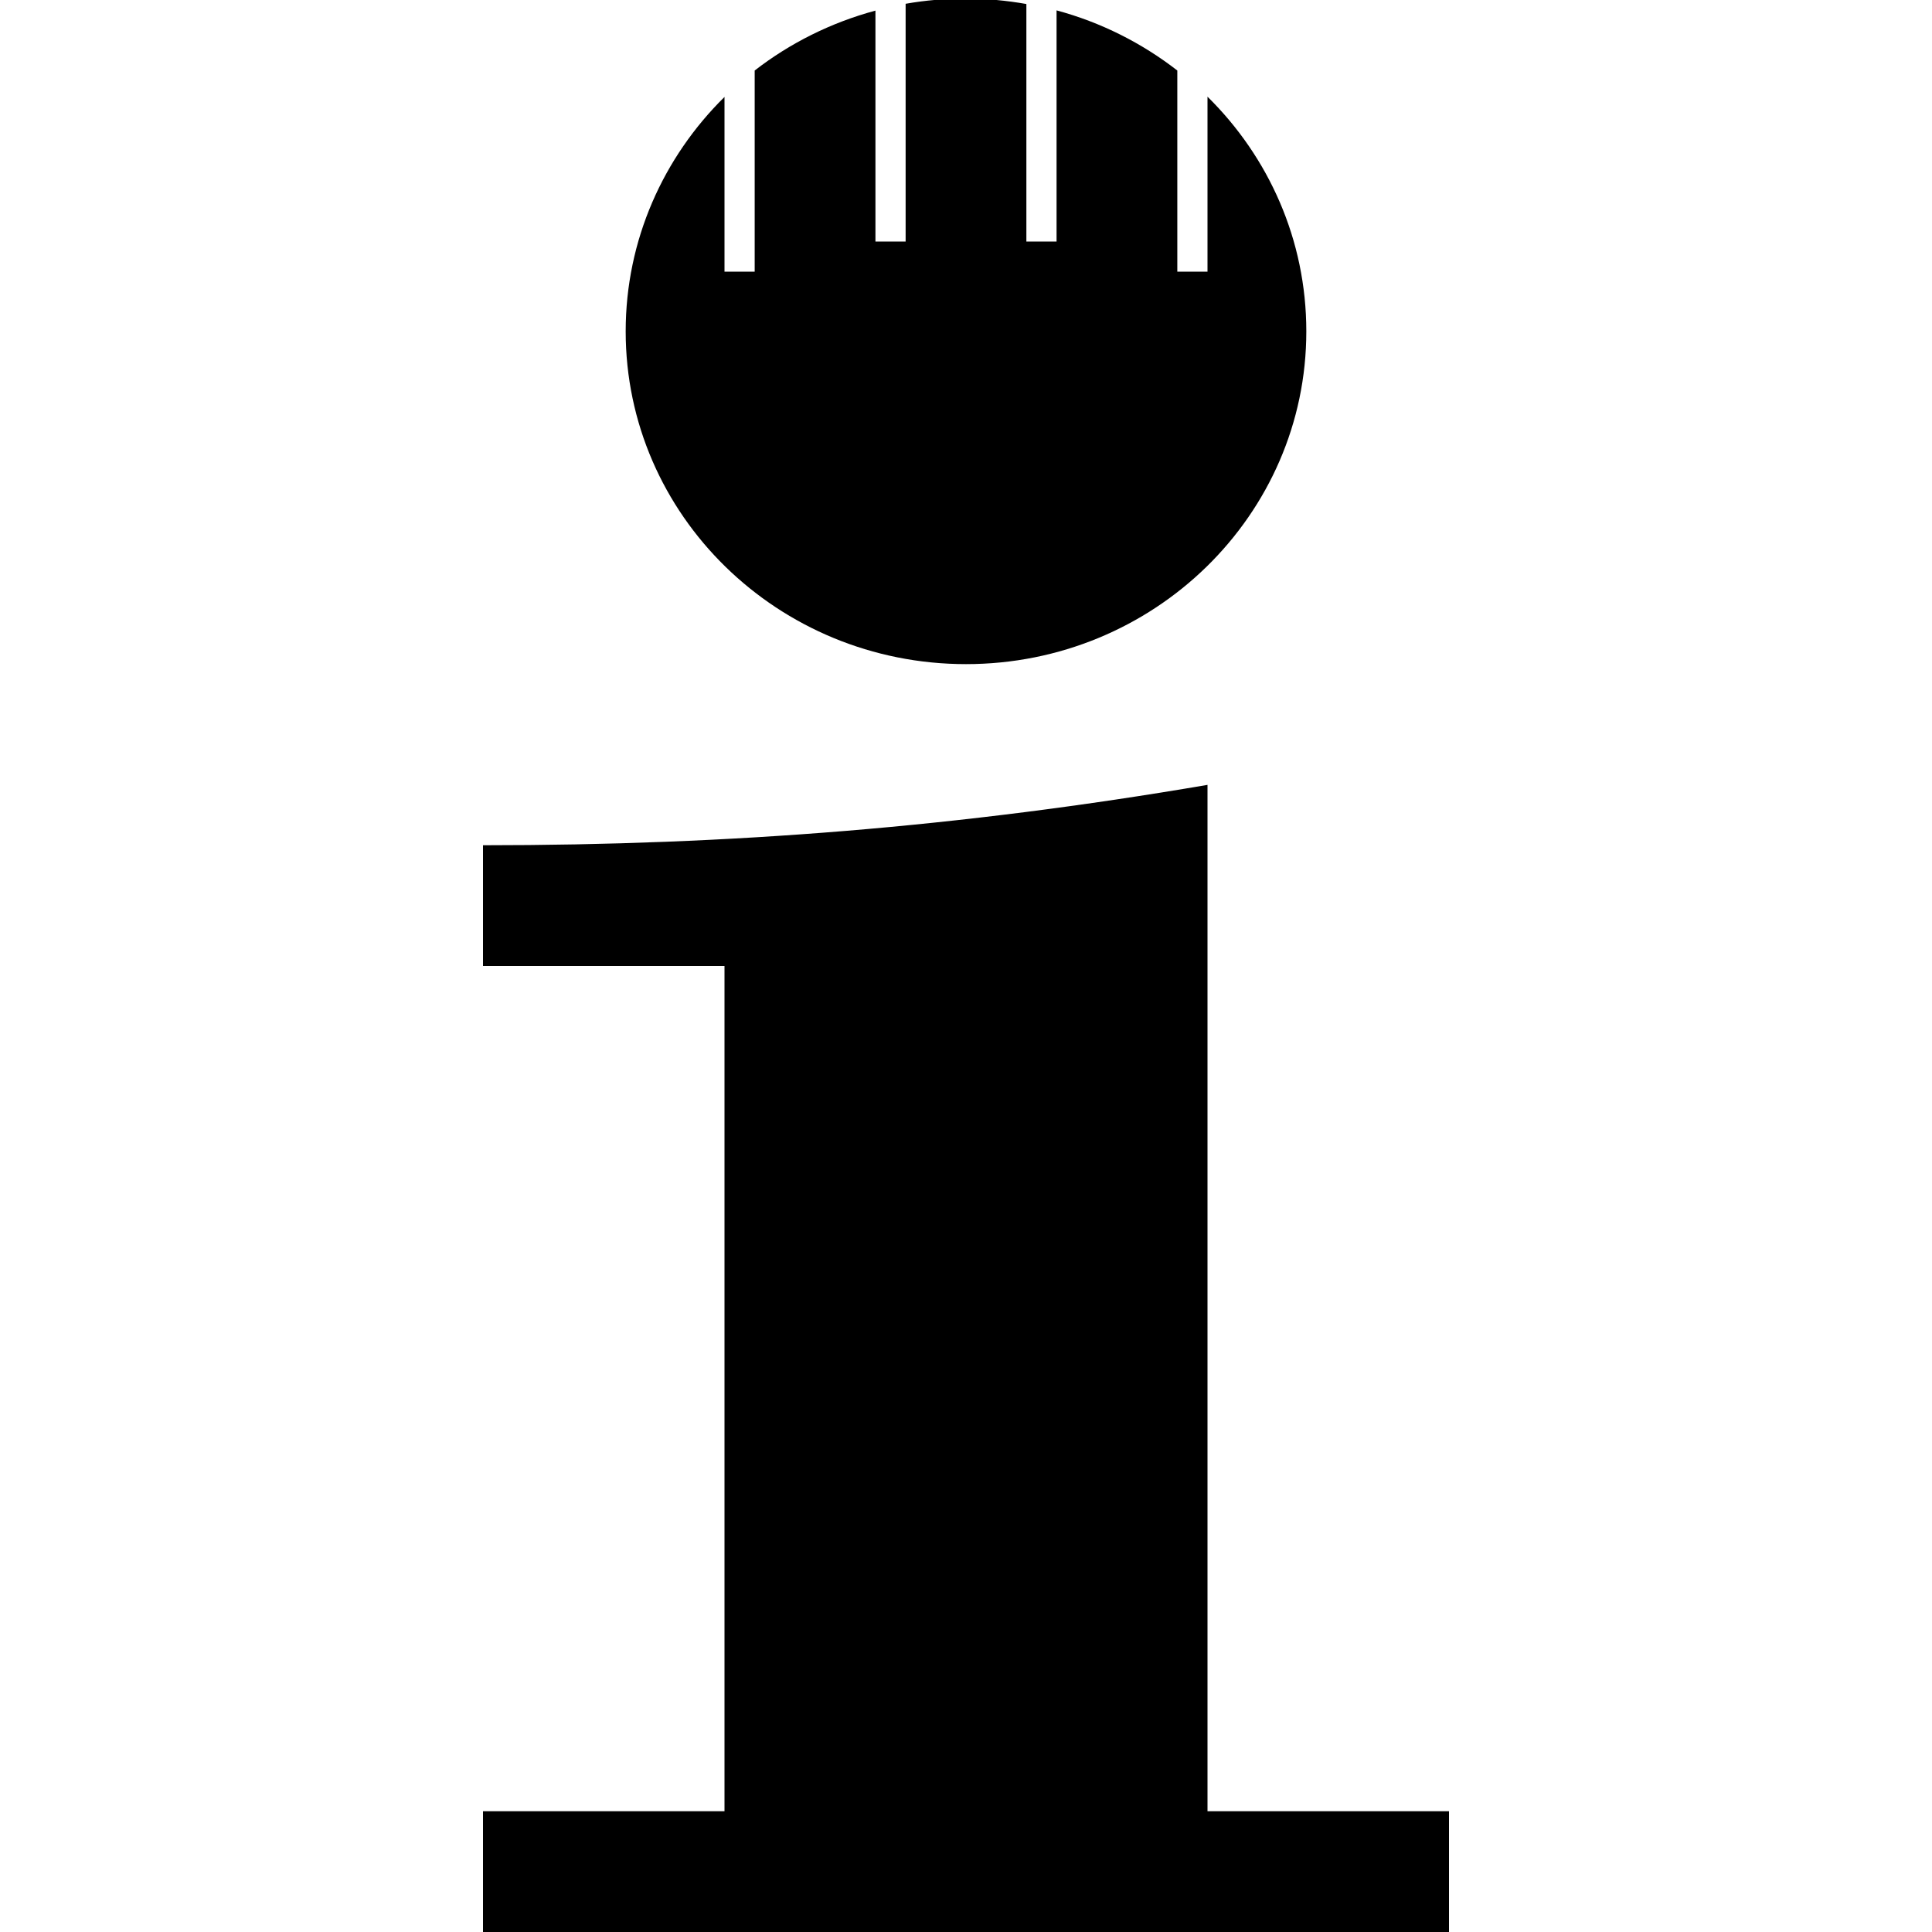
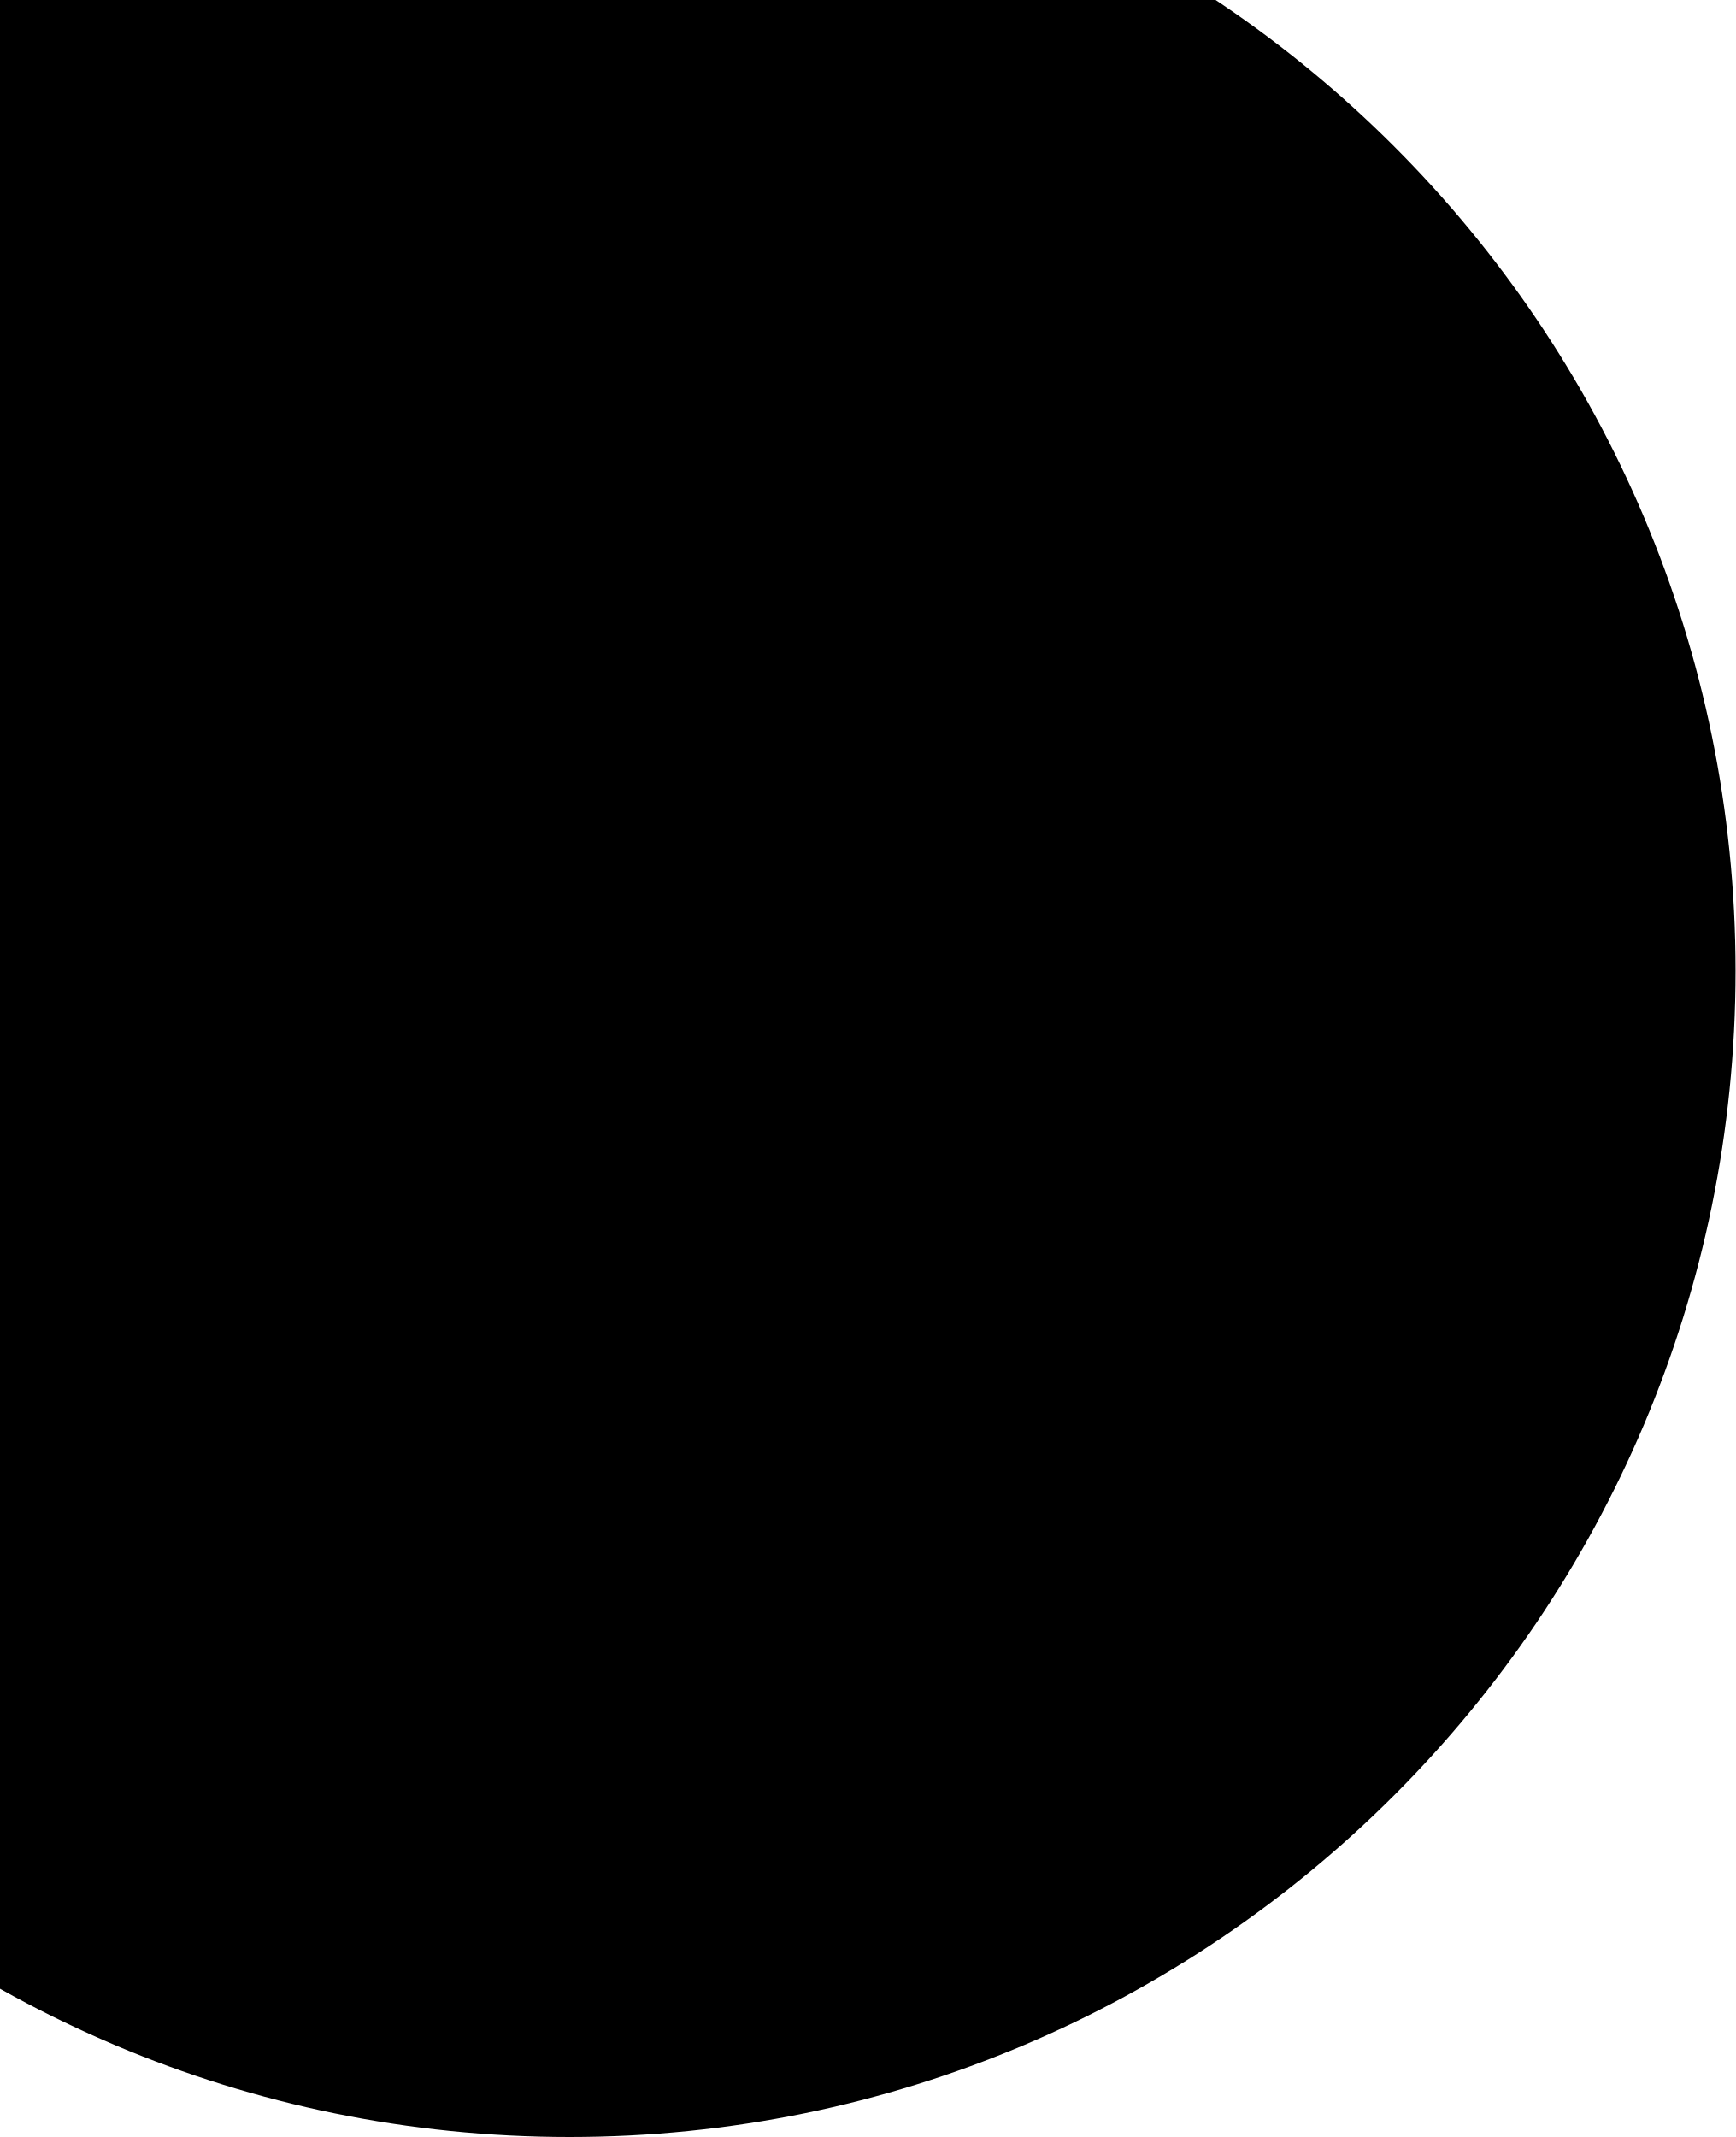
- <svg xmlns="http://www.w3.org/2000/svg" width="256" height="256" id="svg2" version="1.1">
+ <svg xmlns="http://www.w3.org/2000/svg" width="160" height="197" id="svg2" version="1.1">
  <defs id="defs4" />
-   <g id="layer1" transform="translate(0,-796.3622)">
-     <path style="fill:#000000;stroke:none" d="m 160,104 c -32.768,5.595 -63.106,8 -96,8 l 0,16 32,0 0,112 -32,0 0,16 32,0 64,0 32,0 0,-16 -32,0 z" transform="translate(0,796.3622)" id="rect2995" />
-     <path style="fill:#000000;stroke:none" d="m 128,-0.188 c -2.732,0 -5.402,0.232 -8,0.688 l 0,31.5 -4,0 0,-30.594 c -5.904,1.591 -11.333,4.315 -16,7.938 L 100,36 96,36 96,12.844 C 87.916,20.814 82.906,31.792 82.906,43.906 82.906,68.261 103.102,88 128,88 152.898,88 173.094,68.261 173.094,43.906 173.094,31.779 168.1,20.788 160,12.812 L 160,36 156,36 156,9.344 C 151.328,5.717 145.911,2.966 140,1.375 l 0,30.625 -4,0 0,-31.469 c -2.596,-0.455 -5.271,-0.719 -8,-0.719 z" transform="translate(0,796.3622)" id="path2993" />
+   <g id="layer1" transform="translate(80,-1007.362)">
+     <circle style="fill:#000000;fill-opacity:1;stroke:none" id="path4145" cx="-27.5" cy="1096.862" r="107.5" />
+     <path style="fill:#000000;stroke:none" d="m -11.475,1082.089 c -15.394,2.628 -29.647,3.758 -45.1,3.758 l 0,7.517 15.033,0 0,52.617 -15.033,0 0,7.517 15.033,0 30.067,0 15.033,0 0,-7.517 -15.033,0 z" id="rect2995" />
+     <path style="fill:#000000;stroke:none" d="m -26.508,1033.142 c -1.284,0 -2.538,0.109 -3.758,0.323 l 0,14.799 -1.879,0 0,-14.373 c -2.773,0.748 -5.324,2.027 -7.517,3.729 l 0,12.523 -1.879,0 0,-10.879 c -3.798,3.744 -6.151,8.902 -6.151,14.593 0,11.442 9.488,20.715 21.185,20.715 11.697,0 21.185,-9.273 21.185,-20.715 0,-5.697 -2.346,-10.861 -6.151,-14.608 l 0,10.893 -1.879,0 0,-12.523 c -2.195,-1.704 -4.74,-2.996 -7.517,-3.744 l 0,14.387 -1.879,0 0,-14.784 c -1.22,-0.213 -2.476,-0.338 -3.758,-0.338 z" id="path2993" />
  </g>
</svg>
